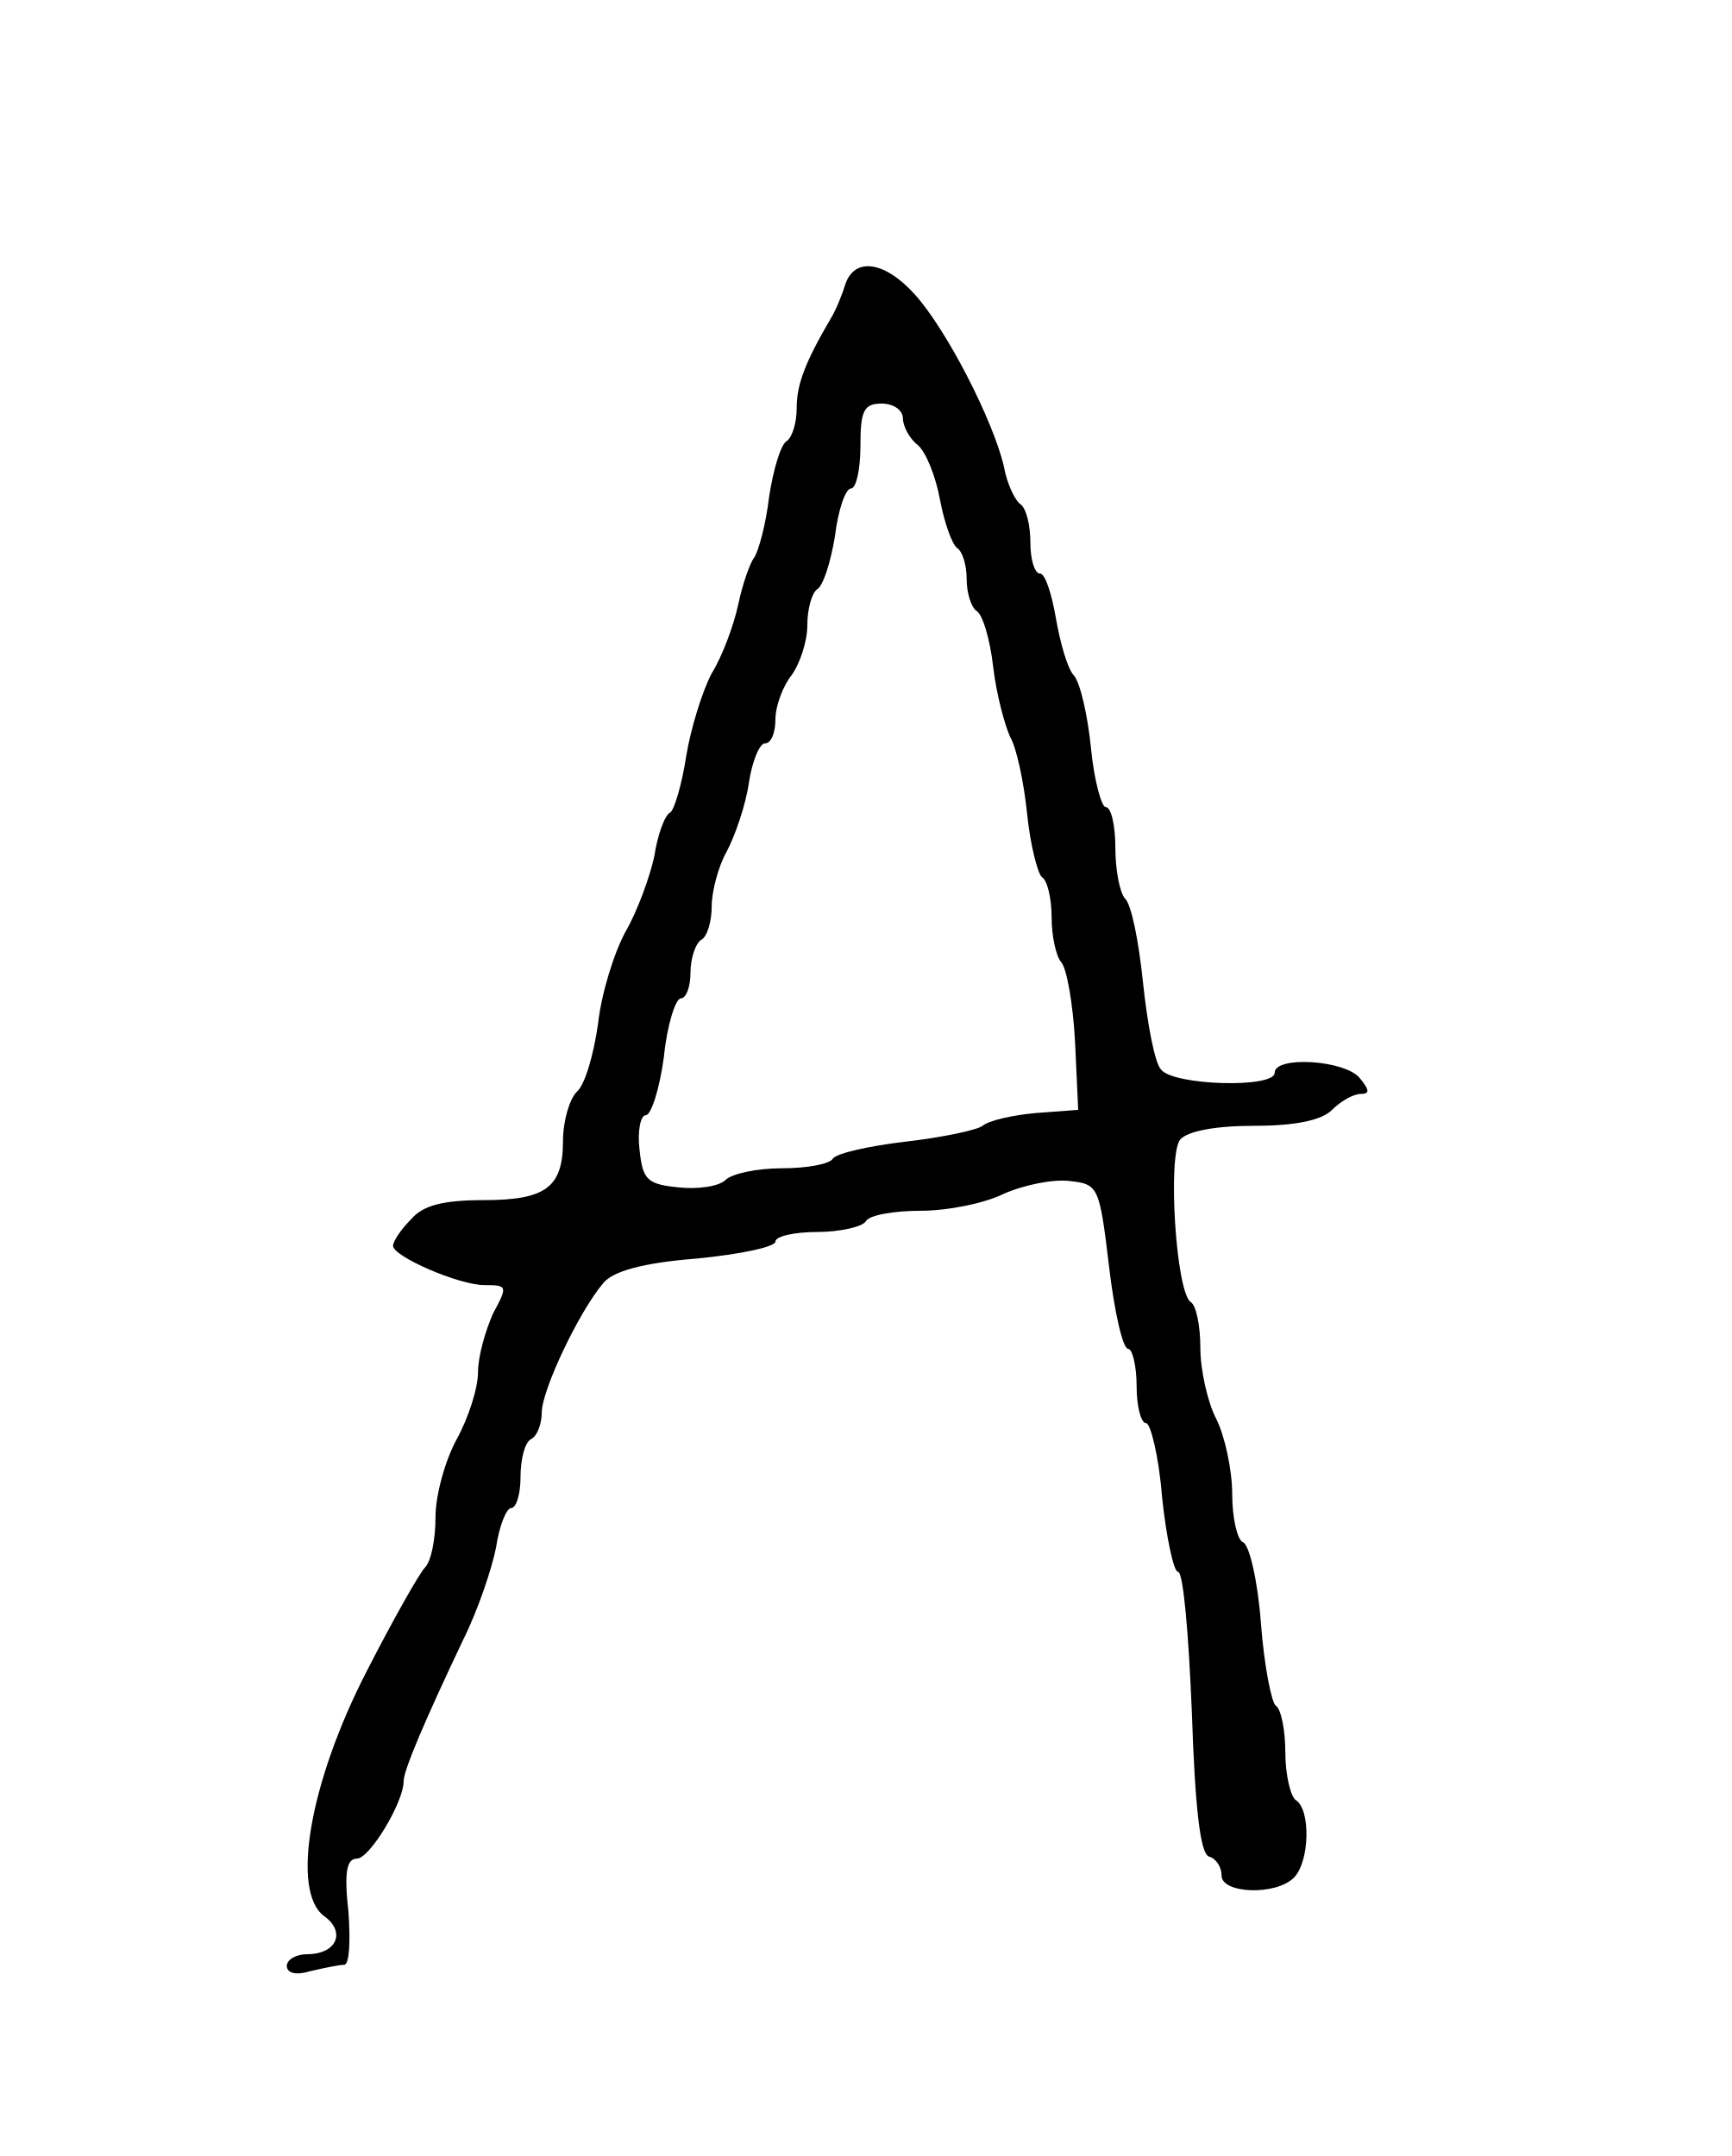
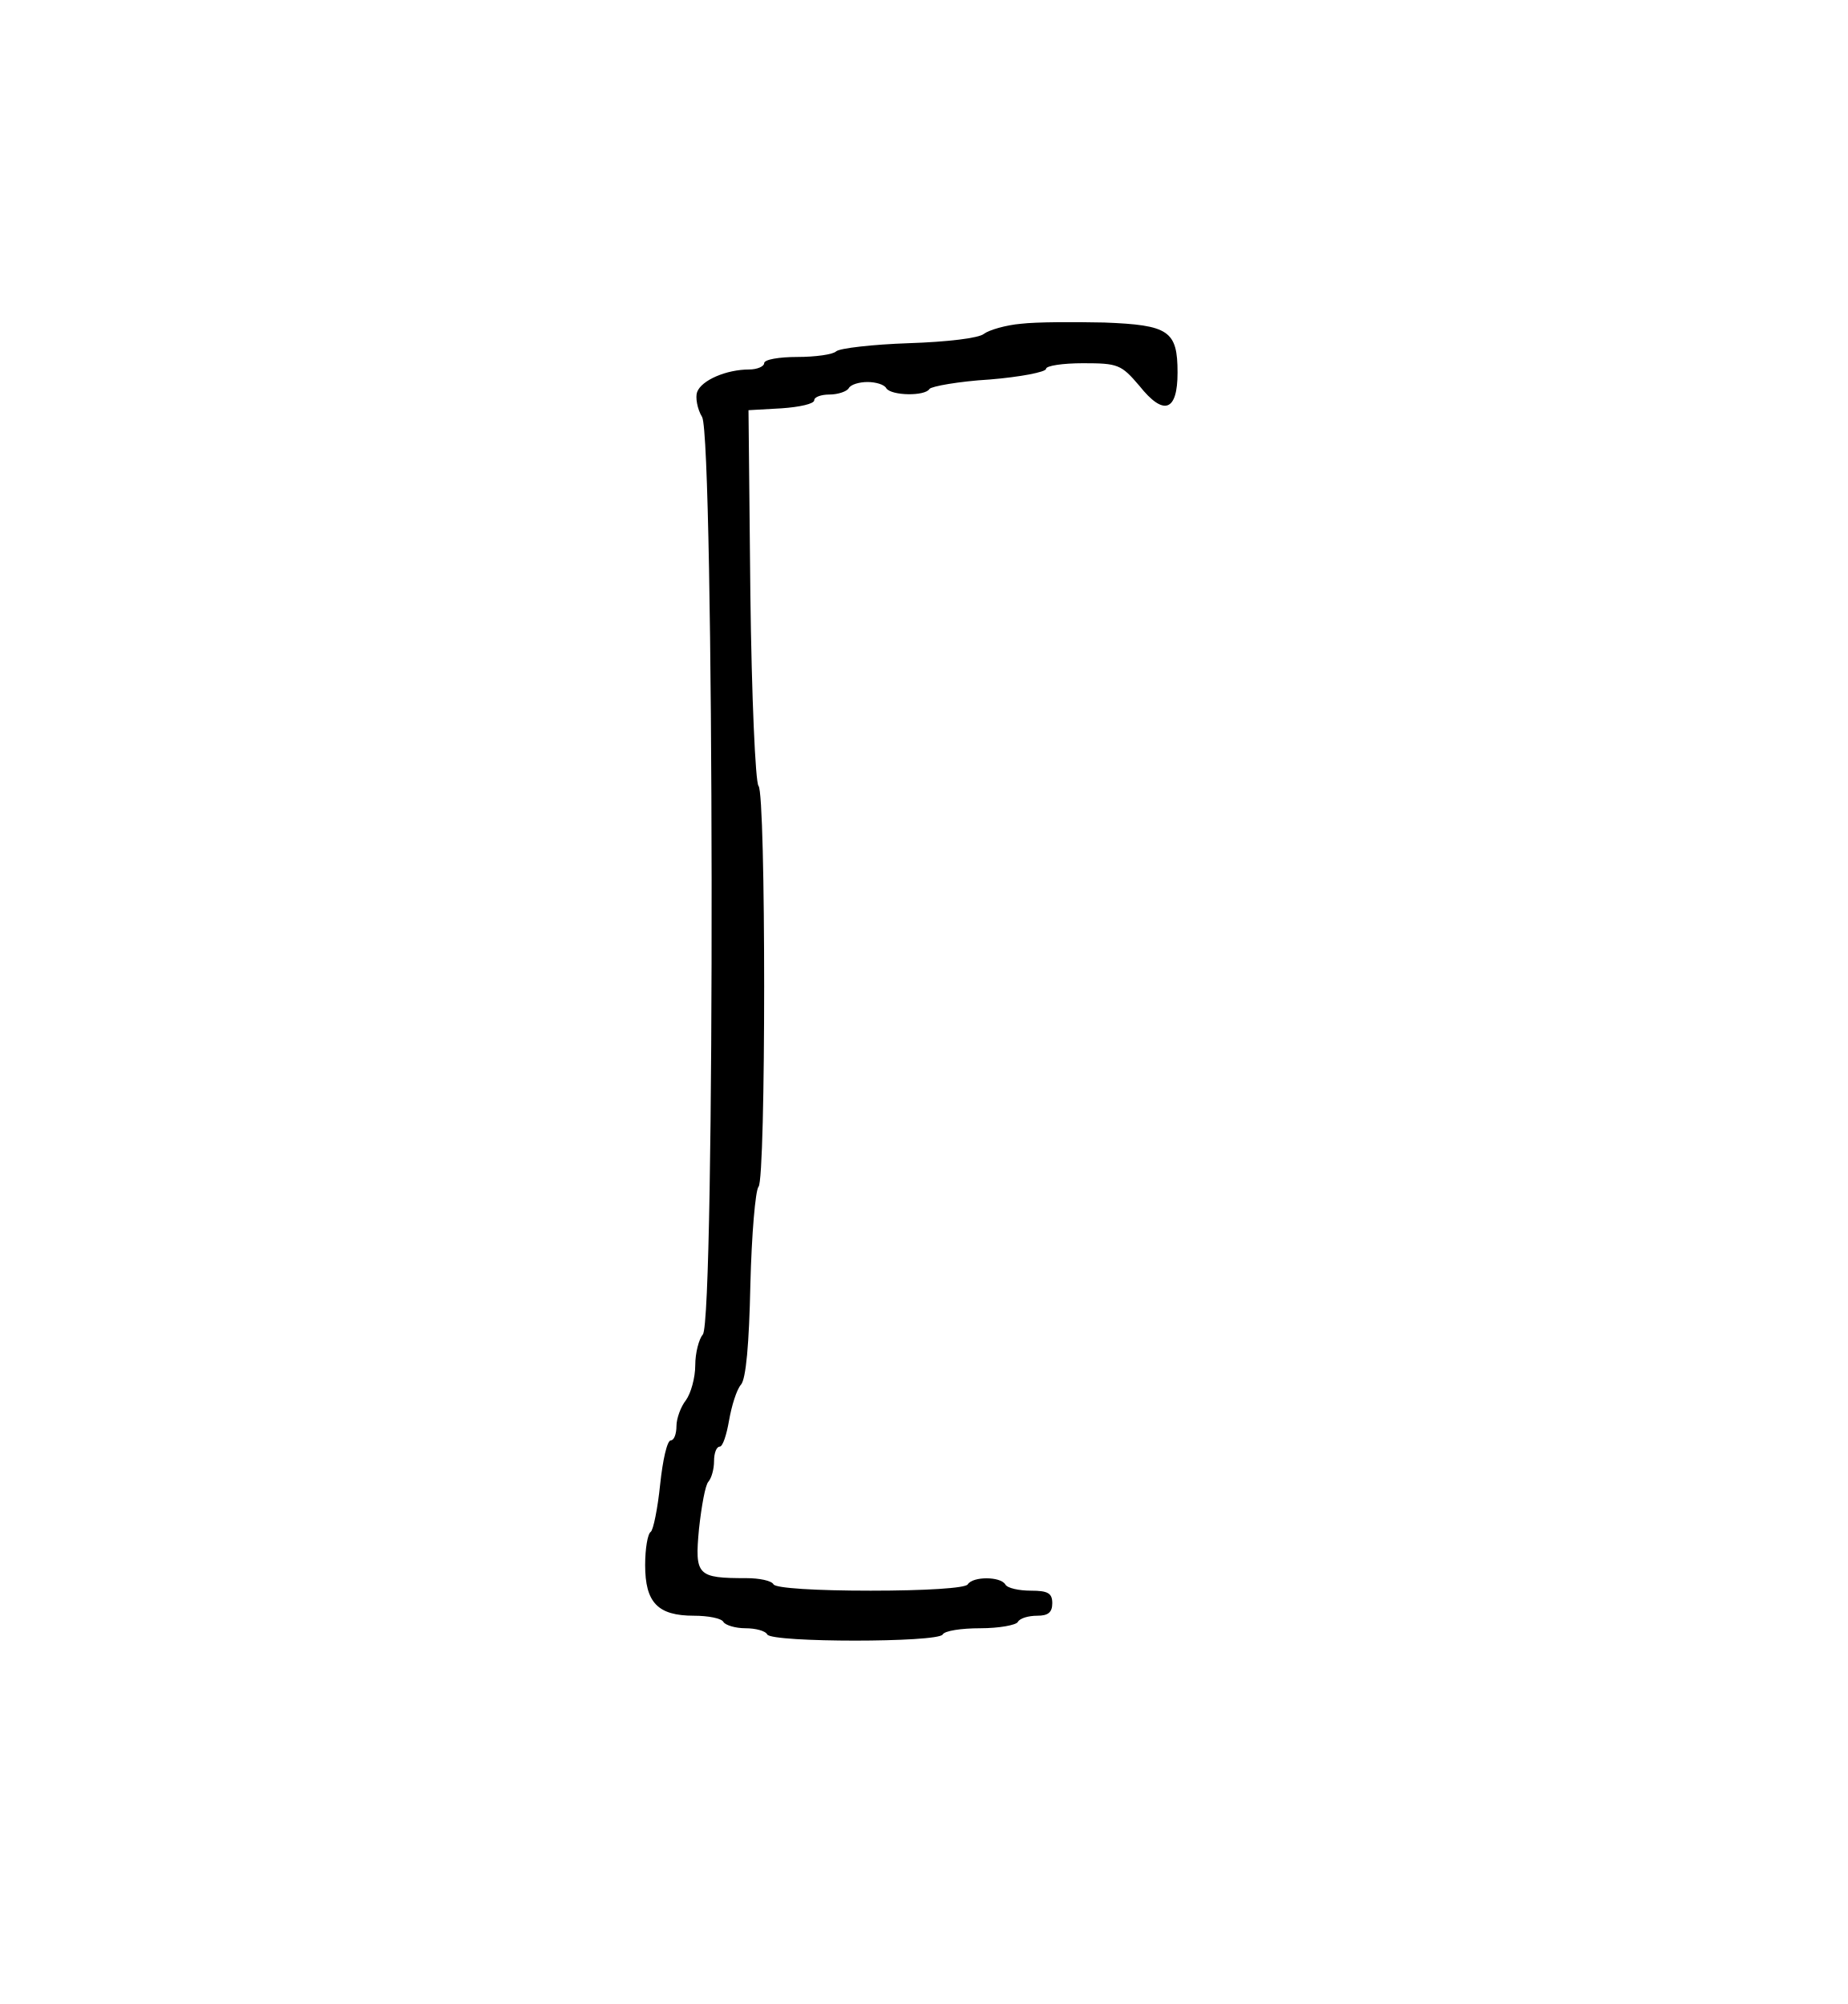
- <svg xmlns="http://www.w3.org/2000/svg" version="1.0" width="163pt" height="203pt" viewBox="0 0 163 203" preserveAspectRatio="xMidYMid meet">
-   <g transform="translate(0,203) scale(0.1,-0.1)" fill="#000000" stroke="none">
-     <path d="M796 1763 c-3 -10 -9 -25 -14 -33 -24 -41 -32 -62 -32 -84 0 -14 -4 -27 -9 -31 -6 -3 -13 -27 -17 -53 -3 -26 -10 -51 -14 -57 -4 -5 -11 -25 -15 -44 -4 -19 -15 -49 -25 -65 -9 -17 -20 -53 -24 -78 -4 -26 -11 -50 -15 -53 -5 -2 -12 -21 -15 -41 -4 -19 -16 -52 -27 -71 -11 -20 -23 -59 -26 -87 -4 -28 -12 -57 -20 -64 -7 -7 -13 -28 -13 -46 0 -44 -16 -56 -75 -56 -38 0 -57 -5 -68 -18 -10 -10 -17 -21 -17 -25 0 -10 62 -37 86 -37 22 0 22 -1 8 -27 -7 -16 -14 -40 -14 -55 0 -15 -9 -43 -20 -63 -11 -20 -20 -53 -20 -73 0 -21 -4 -42 -10 -48 -5 -5 -30 -49 -55 -98 -54 -105 -71 -207 -40 -230 21 -15 12 -36 -16 -36 -10 0 -19 -5 -19 -11 0 -7 9 -9 22 -5 13 3 27 6 32 6 5 0 6 23 4 50 -4 36 -2 50 8 50 12 0 44 53 44 73 0 10 19 55 56 133 14 28 27 67 31 87 3 21 10 37 14 37 5 0 9 13 9 29 0 17 4 33 10 36 6 3 10 15 10 25 0 21 35 95 58 122 9 11 37 19 88 23 41 4 74 11 74 16 0 5 18 9 39 9 22 0 43 5 46 10 3 6 27 10 52 10 25 0 60 7 78 16 18 8 46 14 62 12 27 -3 28 -5 37 -80 5 -43 13 -78 18 -78 4 0 8 -16 8 -35 0 -19 4 -35 9 -35 4 0 12 -31 15 -70 4 -38 11 -70 15 -70 5 0 10 -59 13 -132 3 -91 8 -133 16 -136 7 -2 12 -10 12 -18 0 -17 51 -19 68 -2 15 15 16 64 2 73 -5 3 -10 24 -10 45 0 21 -4 41 -9 44 -4 3 -11 38 -14 78 -3 40 -11 74 -17 76 -5 2 -10 22 -10 45 0 23 -7 55 -15 71 -8 15 -15 46 -15 67 0 21 -4 40 -9 43 -14 9 -22 138 -10 153 7 8 33 13 70 13 38 0 63 5 73 15 8 8 20 15 27 15 9 0 8 4 -1 15 -14 17 -80 21 -80 5 0 -15 -96 -12 -107 3 -6 6 -13 44 -17 82 -4 39 -11 74 -17 79 -5 6 -9 27 -9 48 0 21 -4 38 -9 38 -4 0 -11 25 -14 56 -3 30 -10 61 -16 68 -6 6 -13 31 -17 54 -4 23 -10 42 -15 42 -5 0 -9 13 -9 29 0 17 -4 32 -9 36 -5 3 -13 19 -16 36 -10 43 -54 129 -84 162 -28 31 -56 35 -65 10z m54 -127 c0 -7 6 -19 14 -25 8 -7 17 -30 21 -52 4 -21 11 -41 16 -45 5 -3 9 -16 9 -29 0 -13 4 -26 9 -30 6 -3 13 -27 16 -53 3 -26 11 -55 16 -66 6 -10 13 -43 16 -73 3 -29 10 -56 14 -59 5 -3 9 -20 9 -38 0 -17 4 -36 9 -42 5 -5 11 -38 13 -74 l3 -65 -40 -3 c-22 -2 -44 -7 -50 -12 -5 -4 -38 -11 -73 -15 -34 -4 -65 -11 -68 -16 -3 -5 -24 -9 -48 -9 -23 0 -47 -5 -53 -11 -6 -6 -26 -9 -44 -7 -30 3 -34 7 -37 36 -2 17 1 32 6 32 5 0 13 25 17 55 3 30 11 55 16 55 5 0 9 11 9 24 0 14 5 28 10 31 6 3 10 18 10 32 0 13 6 37 14 51 8 15 18 44 21 65 3 20 10 37 15 37 6 0 10 10 10 23 0 12 7 31 15 41 8 11 15 32 15 47 0 15 4 30 9 34 6 3 13 26 17 50 3 25 10 45 15 45 5 0 9 18 9 40 0 33 3 40 20 40 11 0 20 -6 20 -14z" />
+ <svg xmlns="http://www.w3.org/2000/svg" version="1.0" width="295pt" height="320pt" viewBox="0 0 295 320" preserveAspectRatio="xMidYMid meet">
+   <g transform="translate(0,320) scale(0.1,-0.1)" fill="#000000" stroke="none">
+     <path d="M1630 2683 c-24 -2 -51 -10 -59 -16 -8 -7 -59 -13 -120 -15 -58 -2 -110 -8 -116 -13 -5 -5 -33 -9 -62 -9 -29 0 -53 -4 -53 -10 0 -5 -11 -10 -24 -10 -36 0 -76 -17 -83 -36 -3 -8 0 -27 8 -40 19 -36 21 -1446 1 -1465 -6 -7 -12 -29 -12 -49 0 -20 -7 -45 -15 -56 -8 -10 -15 -29 -15 -41 0 -13 -4 -23 -9 -23 -6 0 -13 -32 -17 -70 -4 -39 -11 -73 -15 -76 -5 -3 -9 -27 -9 -53 0 -60 20 -81 78 -81 22 0 44 -4 47 -10 3 -5 19 -10 35 -10 16 0 32 -4 35 -10 8 -13 272 -13 280 0 3 6 30 10 60 10 30 0 57 5 60 10 3 6 17 10 31 10 17 0 24 5 24 20 0 16 -7 20 -34 20 -19 0 -38 4 -41 10 -8 13 -52 13 -60 0 -4 -6 -67 -10 -155 -10 -88 0 -151 4 -155 10 -3 6 -23 10 -43 10 -79 0 -83 4 -76 79 4 36 10 70 15 75 5 6 9 20 9 33 0 13 4 23 9 23 5 0 11 19 15 42 4 23 12 49 19 57 8 9 13 65 15 160 2 80 8 150 13 156 12 12 12 628 0 640 -5 6 -11 143 -13 305 l-3 295 53 3 c28 2 52 7 52 13 0 5 11 9 24 9 14 0 28 5 31 10 3 6 17 10 30 10 13 0 27 -4 30 -10 8 -12 62 -13 69 -1 3 4 46 12 96 15 49 4 90 12 90 17 0 5 27 9 59 9 56 0 61 -2 90 -36 39 -49 61 -41 61 21 0 67 -14 76 -117 80 -49 1 -108 1 -133 -2z" />
  </g>
</svg>
